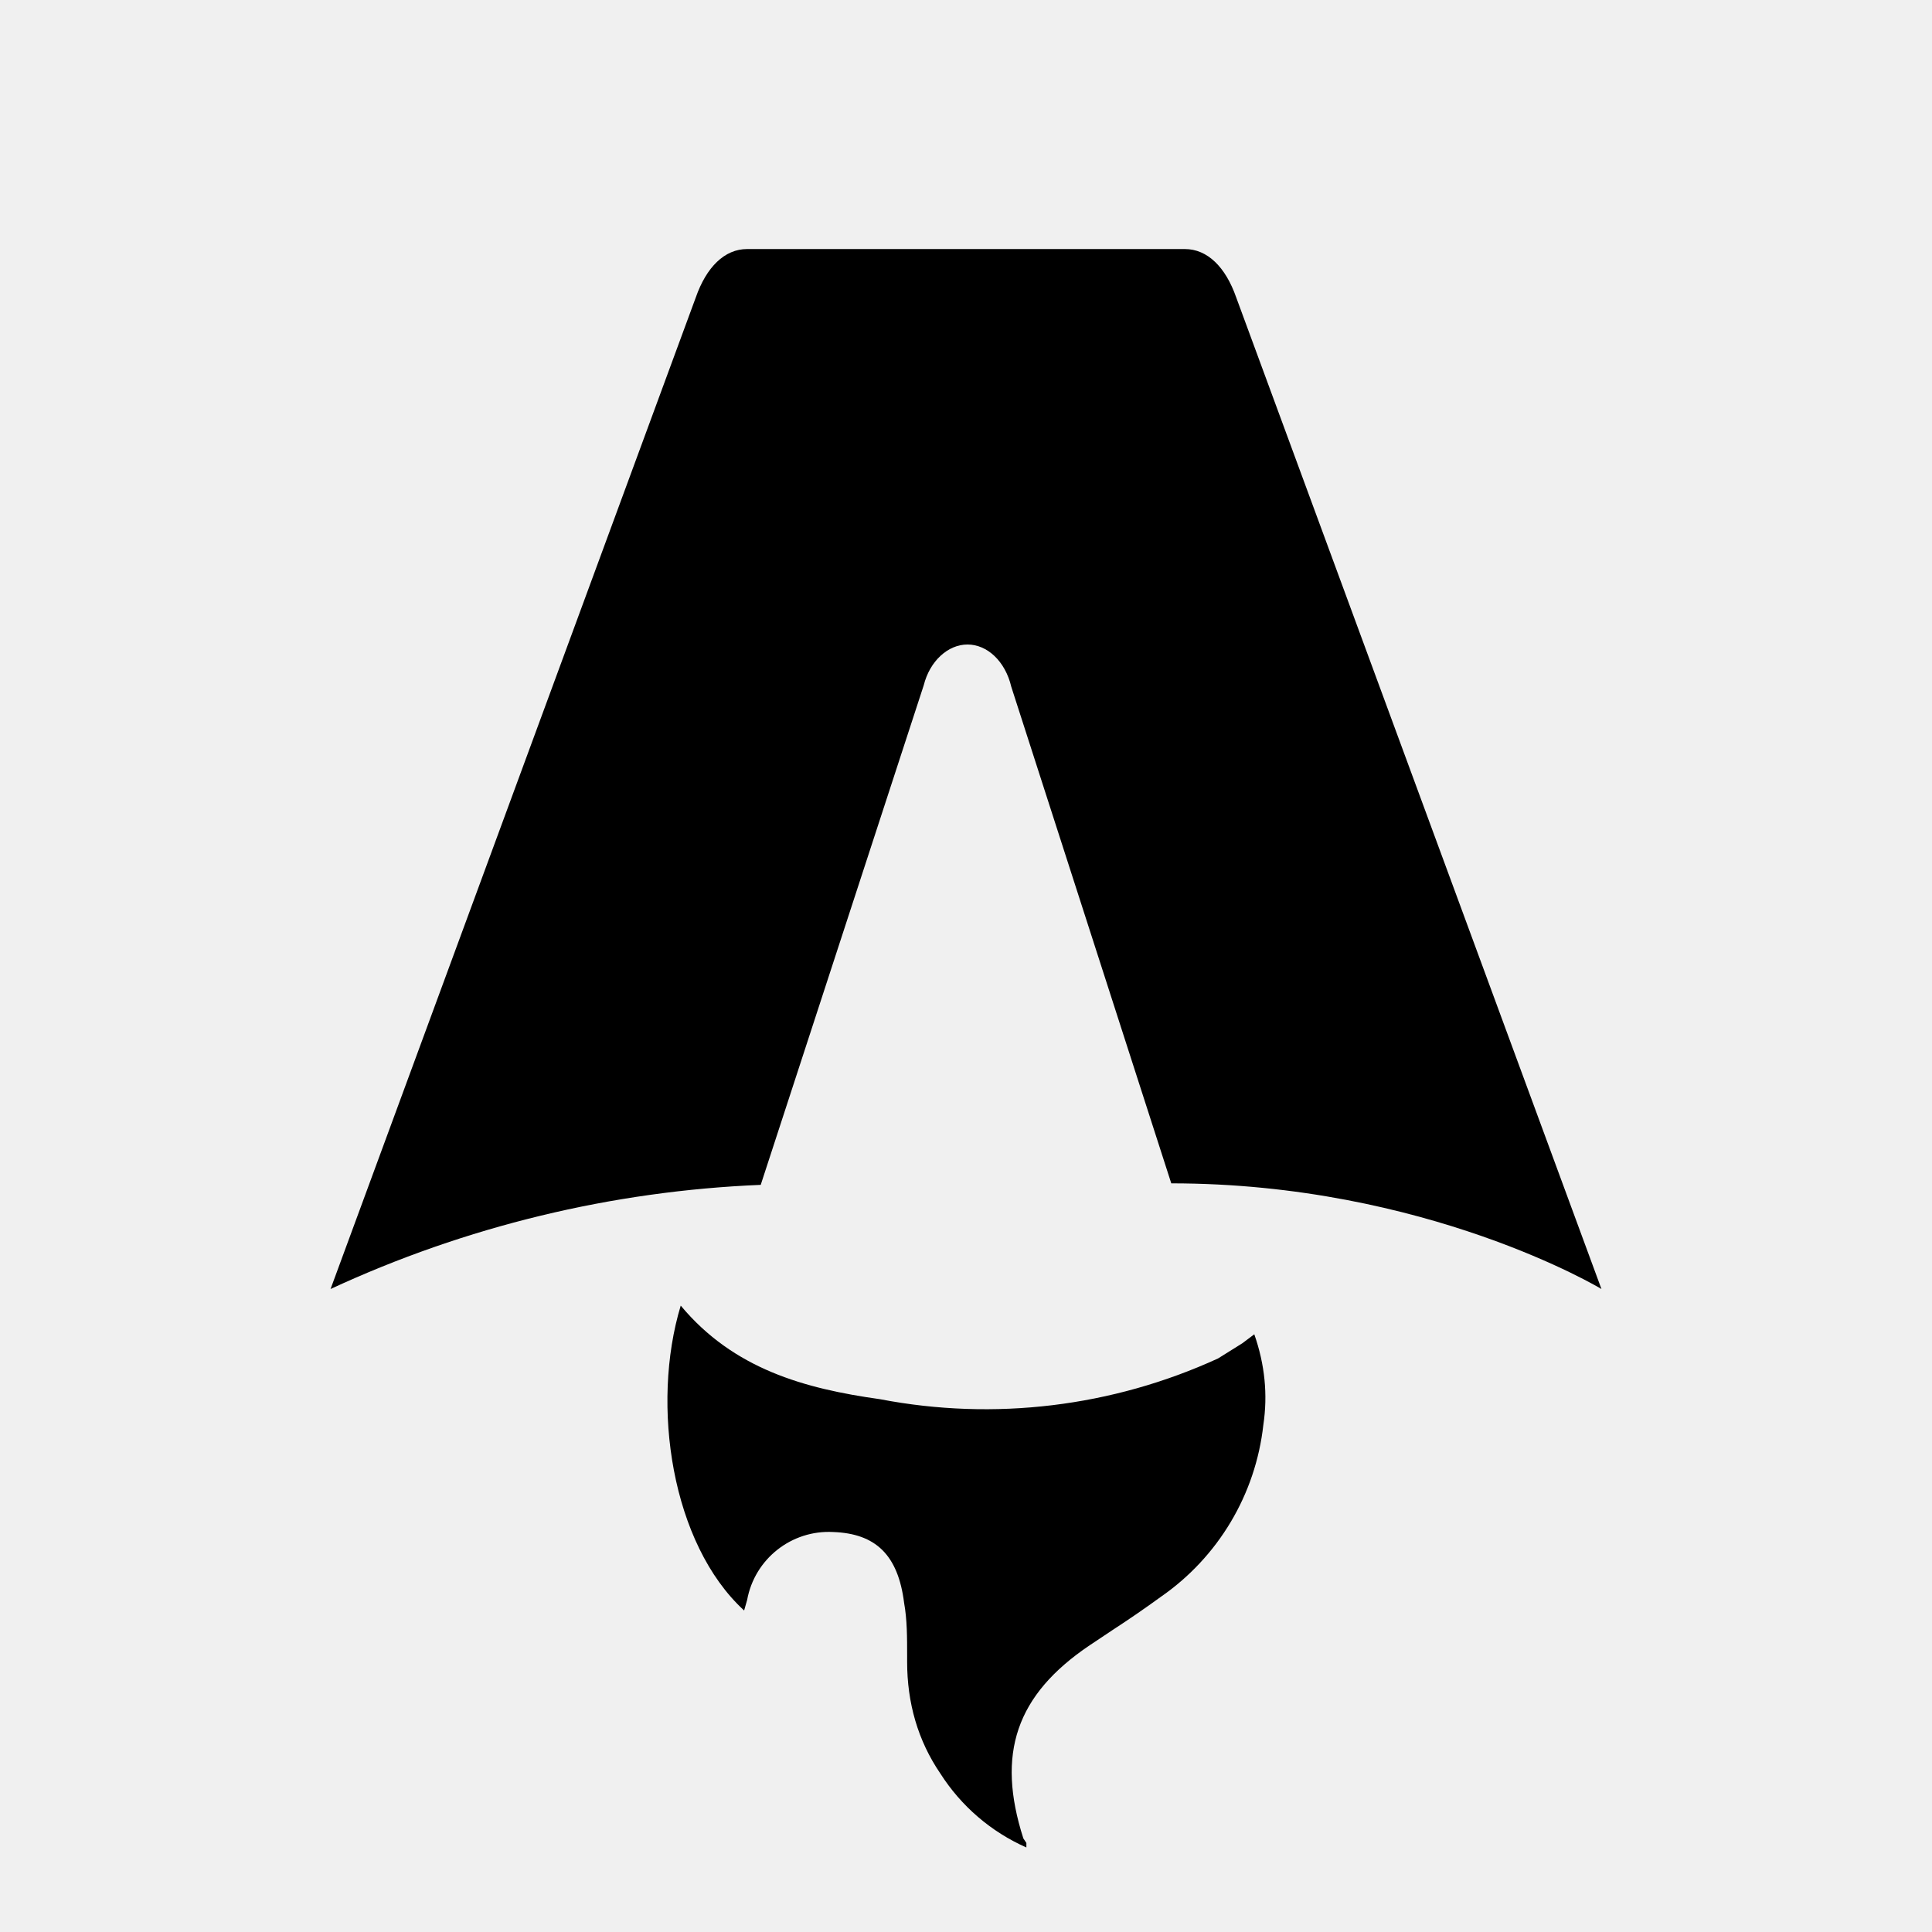
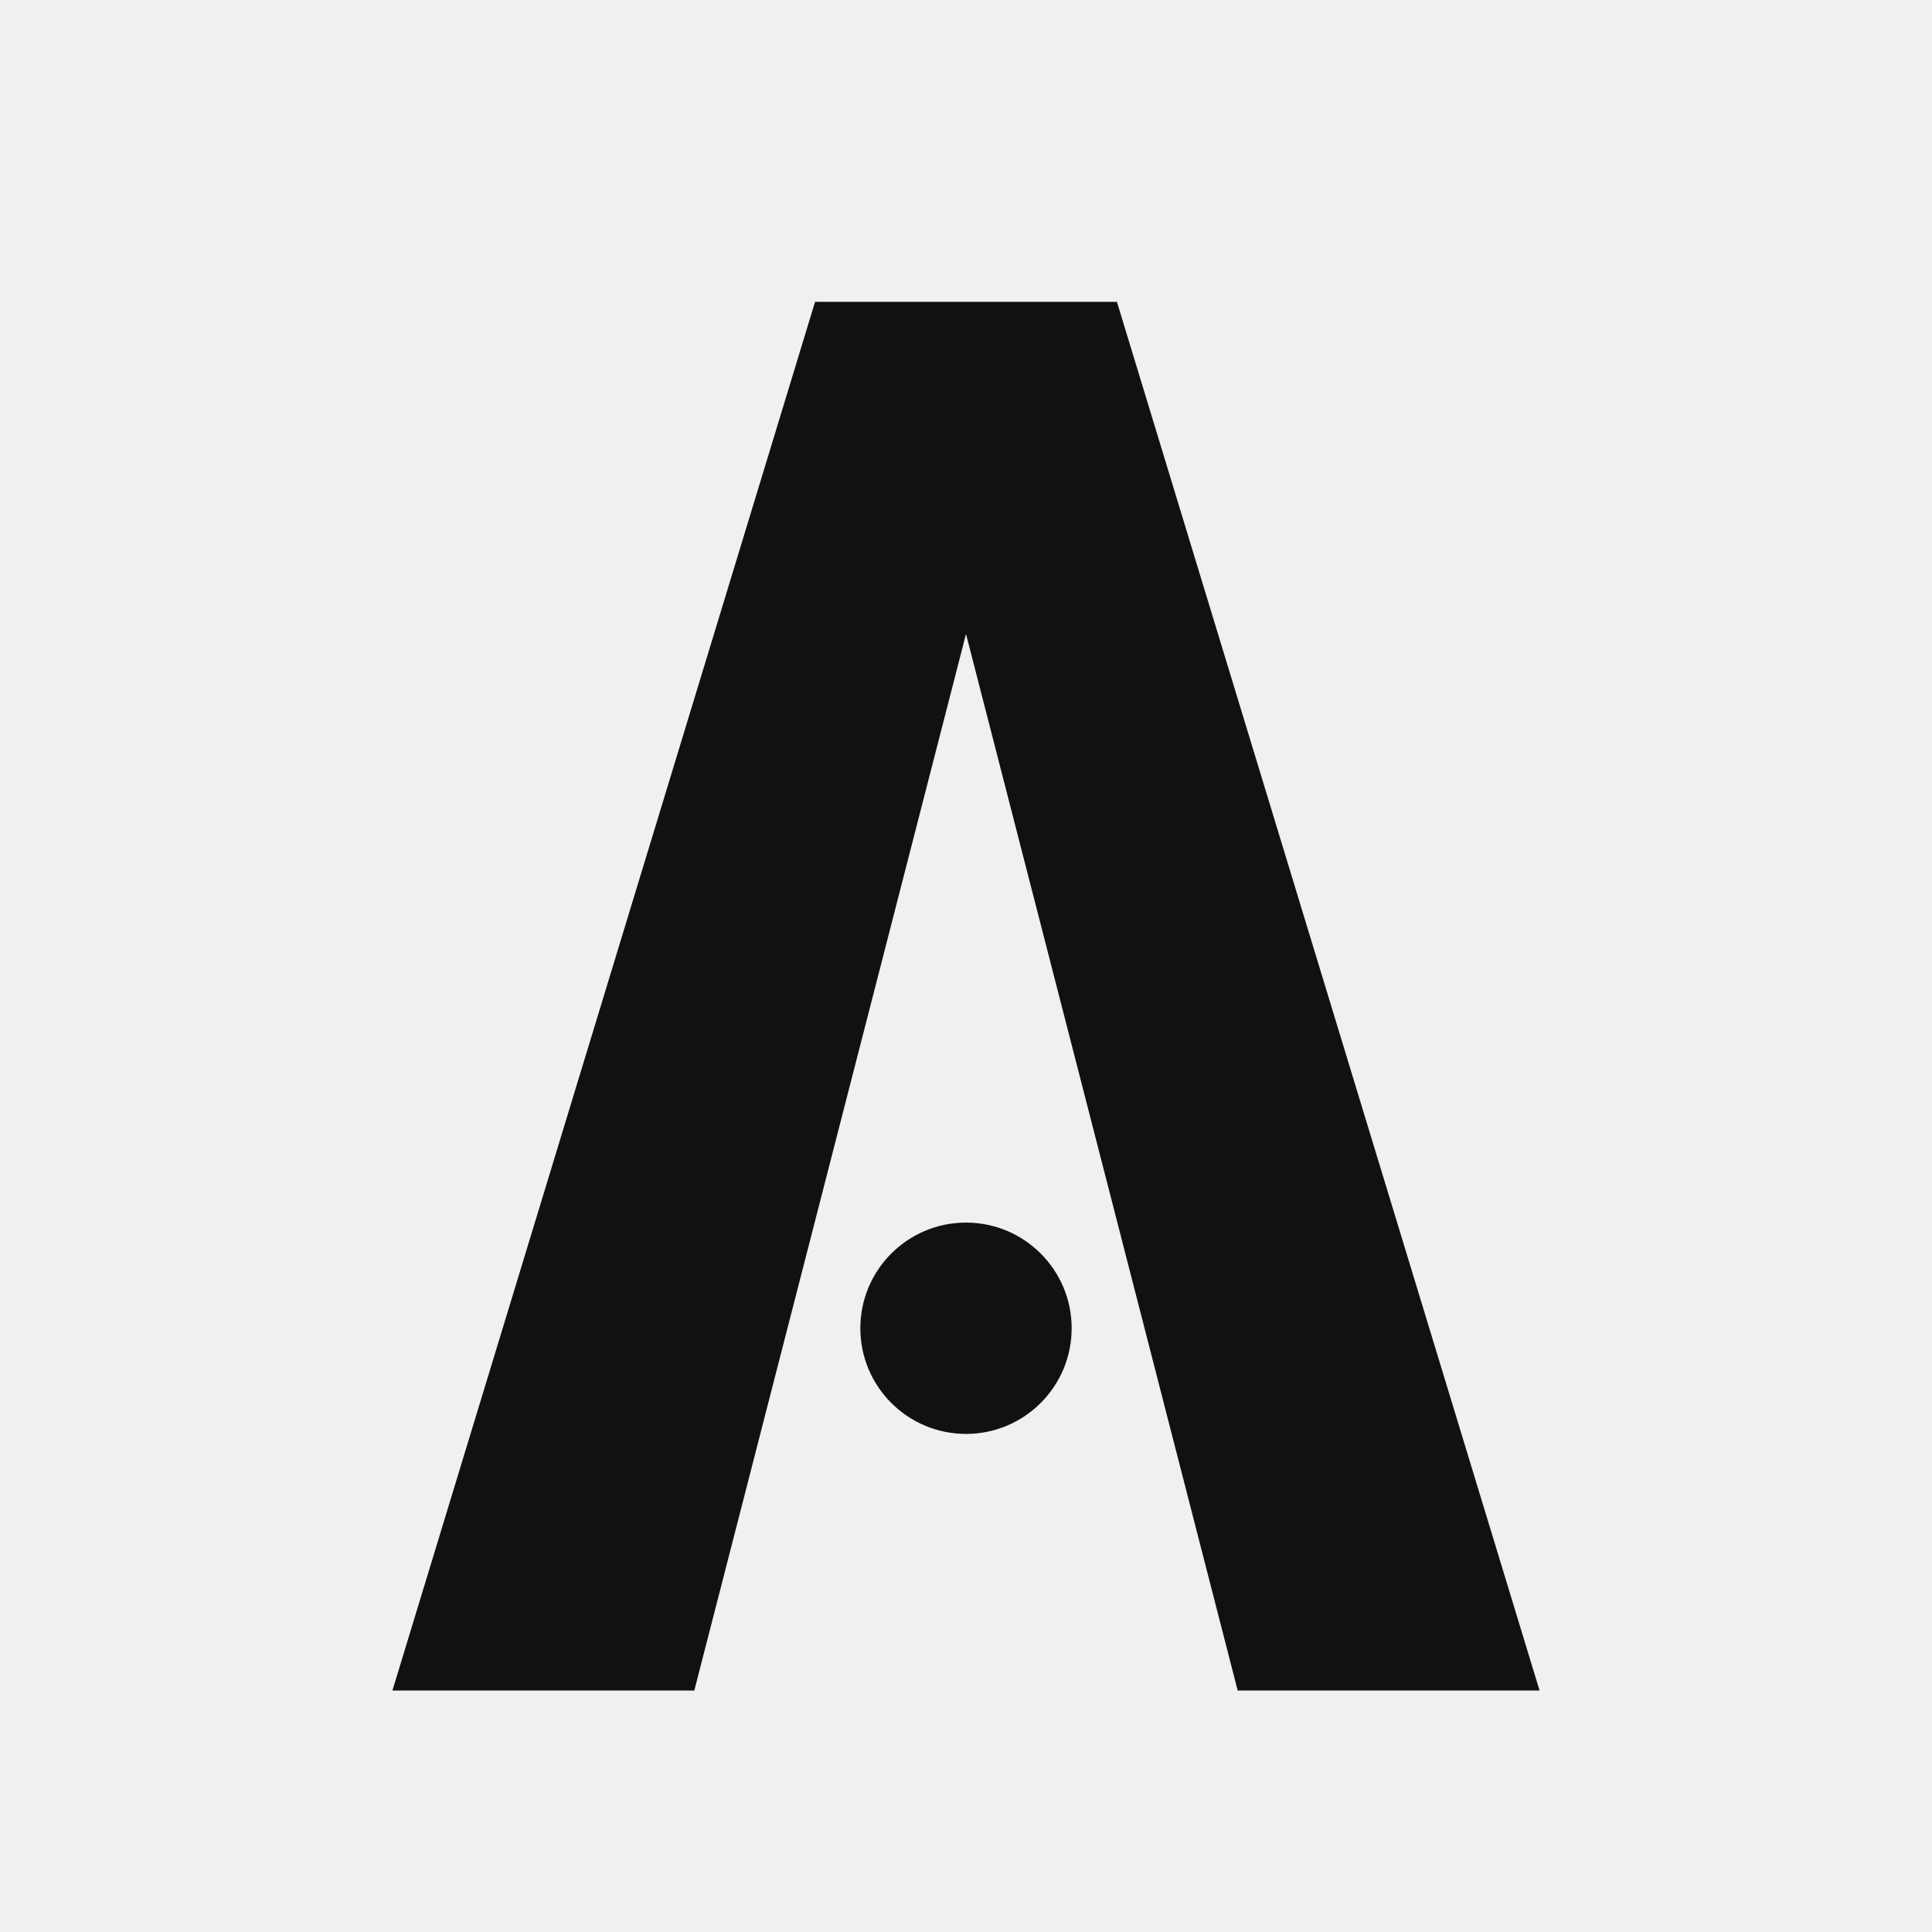
- <svg xmlns="http://www.w3.org/2000/svg" fill="none" viewBox="0 0 128 128">
-   <path d="M50.4 78.5a75.1 75.1 0 0 0-28.5 6.9l24.2-65.7c.7-2 1.9-3.2 3.4-3.2h29c1.5 0 2.7 1.2 3.4 3.2l24.2 65.7s-11.6-7-28.5-7L67 45.5c-.4-1.7-1.6-2.8-2.9-2.8-1.3 0-2.5 1.1-2.9 2.7L50.4 78.5Zm-1.1 28.2Zm-4.2-20.2c-2 6.6-.6 15.8 4.2 20.2a17.5 17.5 0 0 1 .2-.7 5.5 5.5 0 0 1 5.7-4.5c2.8.1 4.3 1.5 4.7 4.7.2 1.1.2 2.3.2 3.5v.4c0 2.7.7 5.2 2.2 7.4a13 13 0 0 0 5.7 4.9v-.3l-.2-.3c-1.8-5.6-.5-9.5 4.4-12.8l1.5-1a73 73 0 0 0 3.2-2.2 16 16 0 0 0 6.8-11.4c.3-2 .1-4-.6-6l-.8.6-1.6 1a37 37 0 0 1-22.4 2.7c-5-.7-9.7-2-13.2-6.2Z" />
+ <svg xmlns="http://www.w3.org/2000/svg" viewBox="0 0 128 128">
+   <path d="M54 20 74 20 102 112 82 112 64 42 46 112 26 112Z" />
+   <circle cx="64" cy="88" r="7" />
  <style>
-         path { fill: #000; }
+         path, circle { fill: #121110; }
        @media (prefers-color-scheme: dark) {
-             path { fill: #FFF; }
+             path, circle { fill: #e7eaf0; }
        }
    </style>
</svg>
